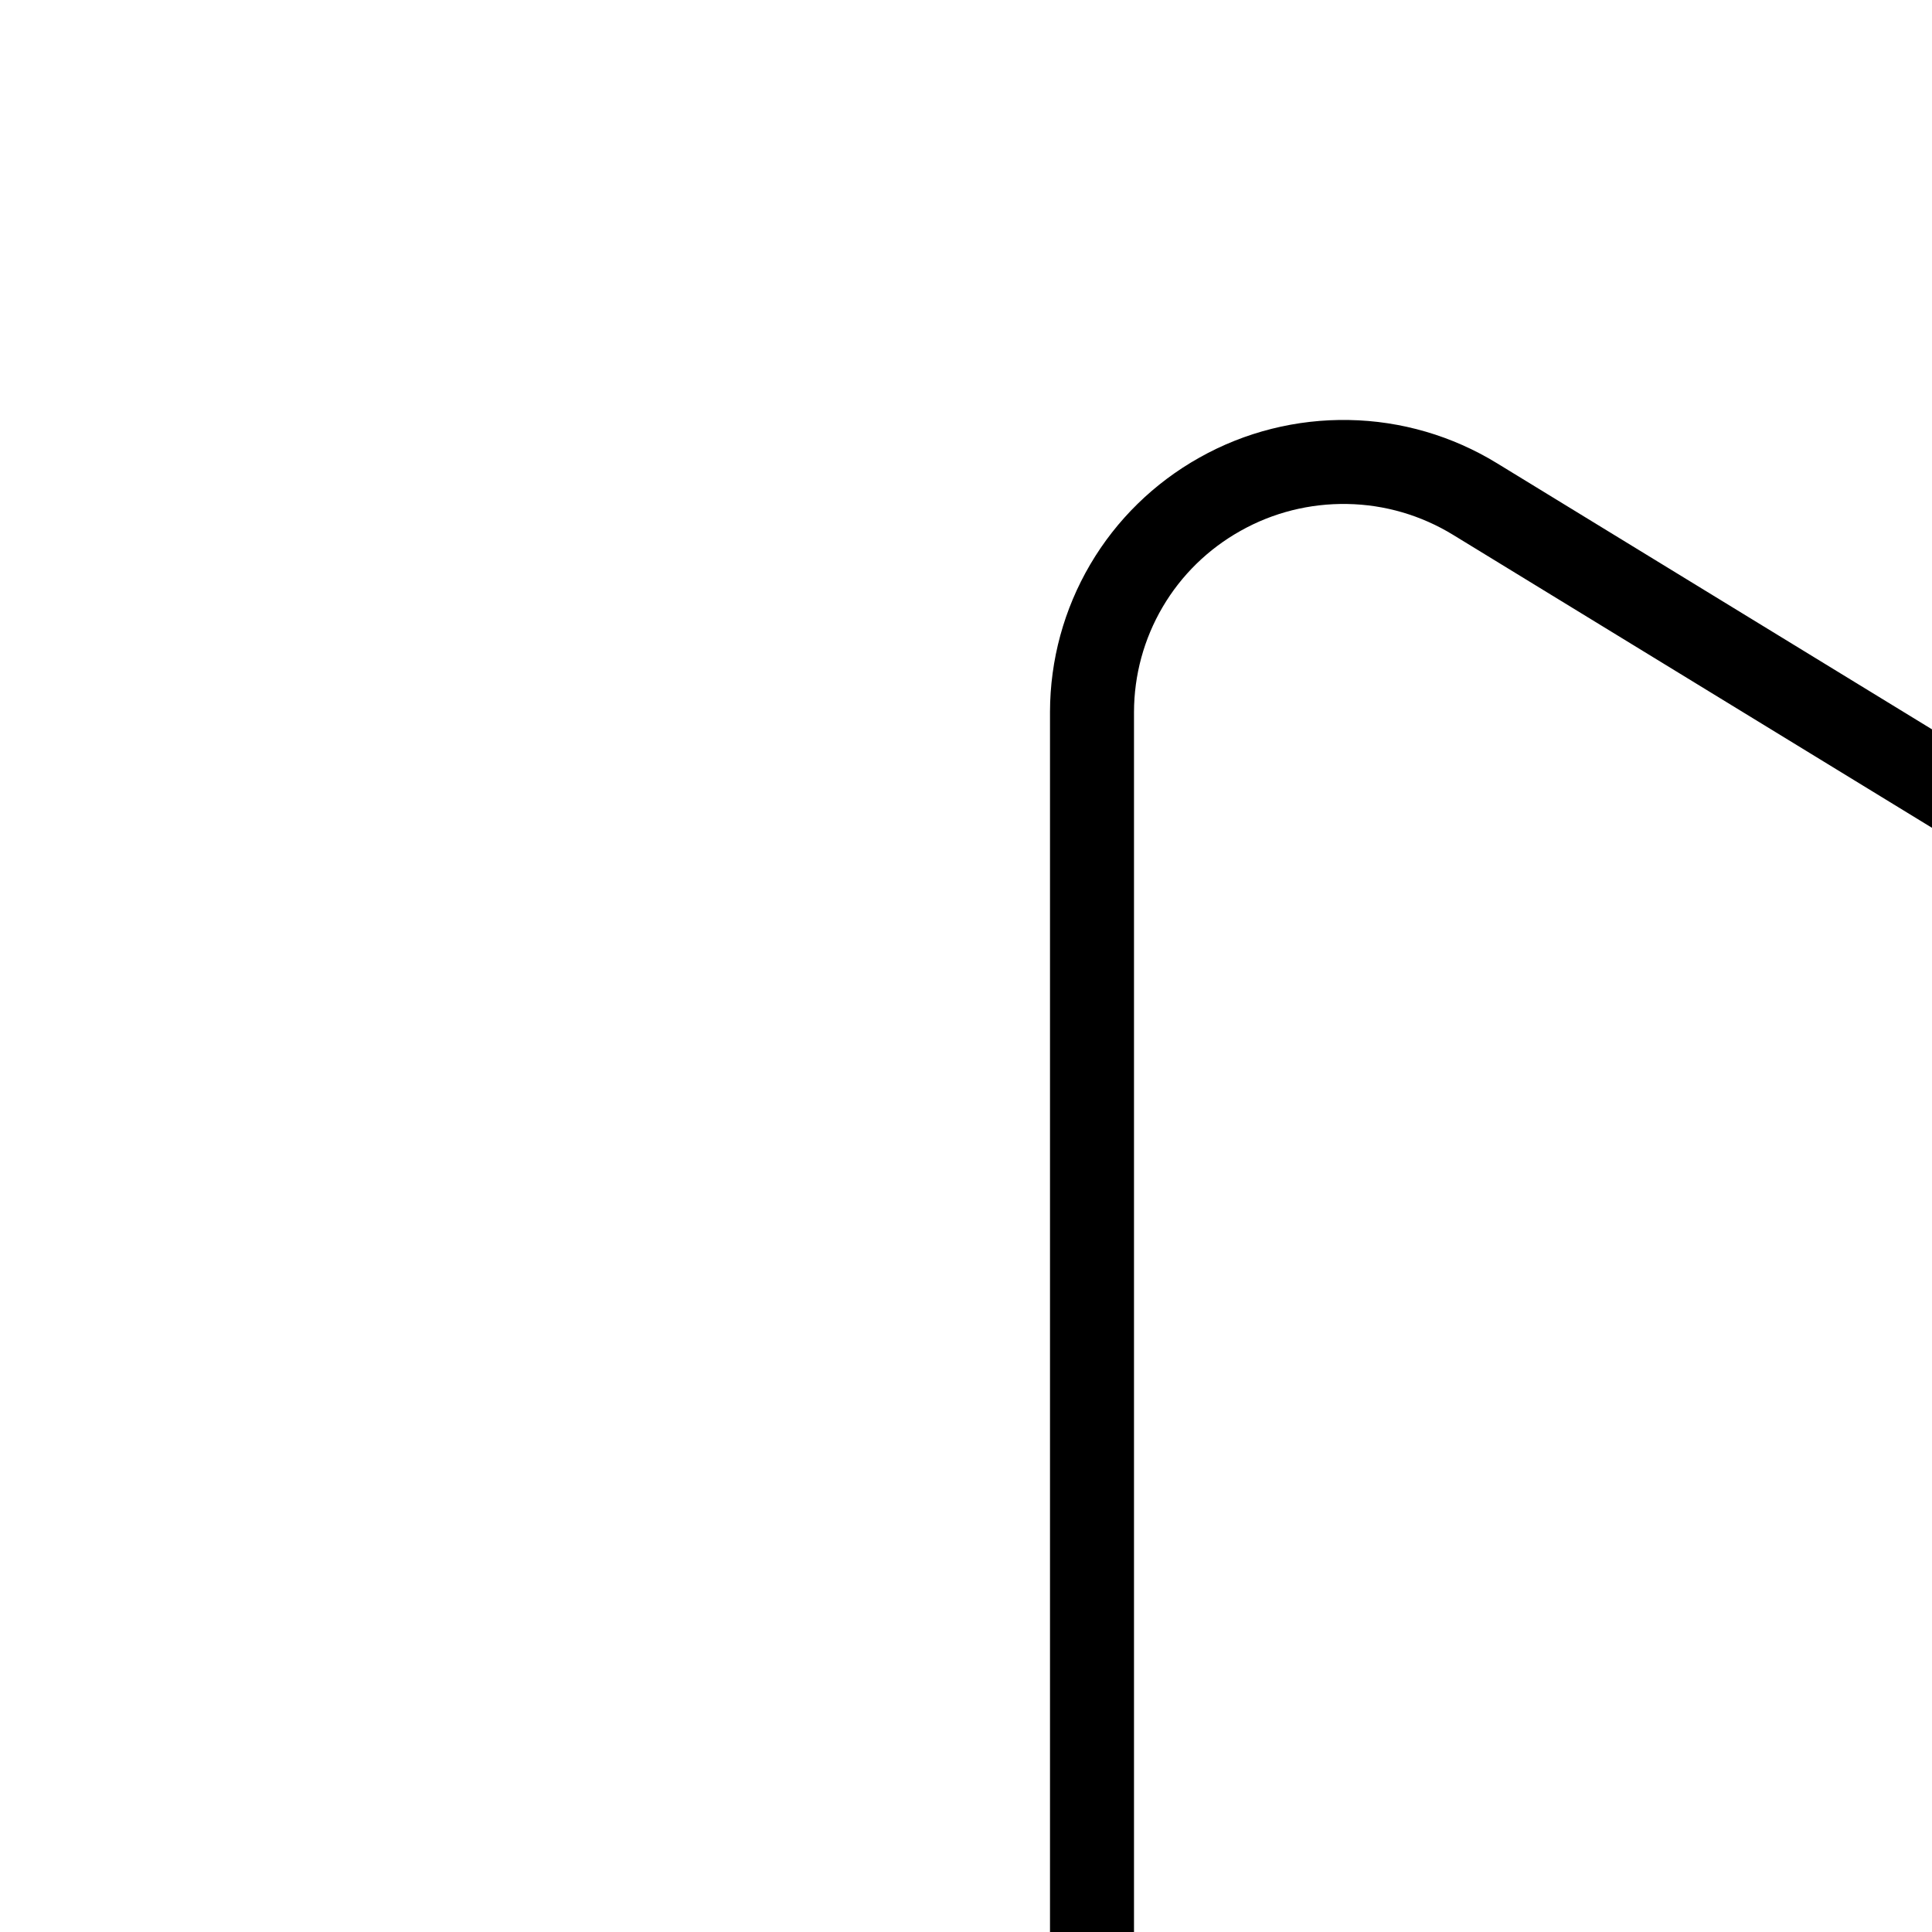
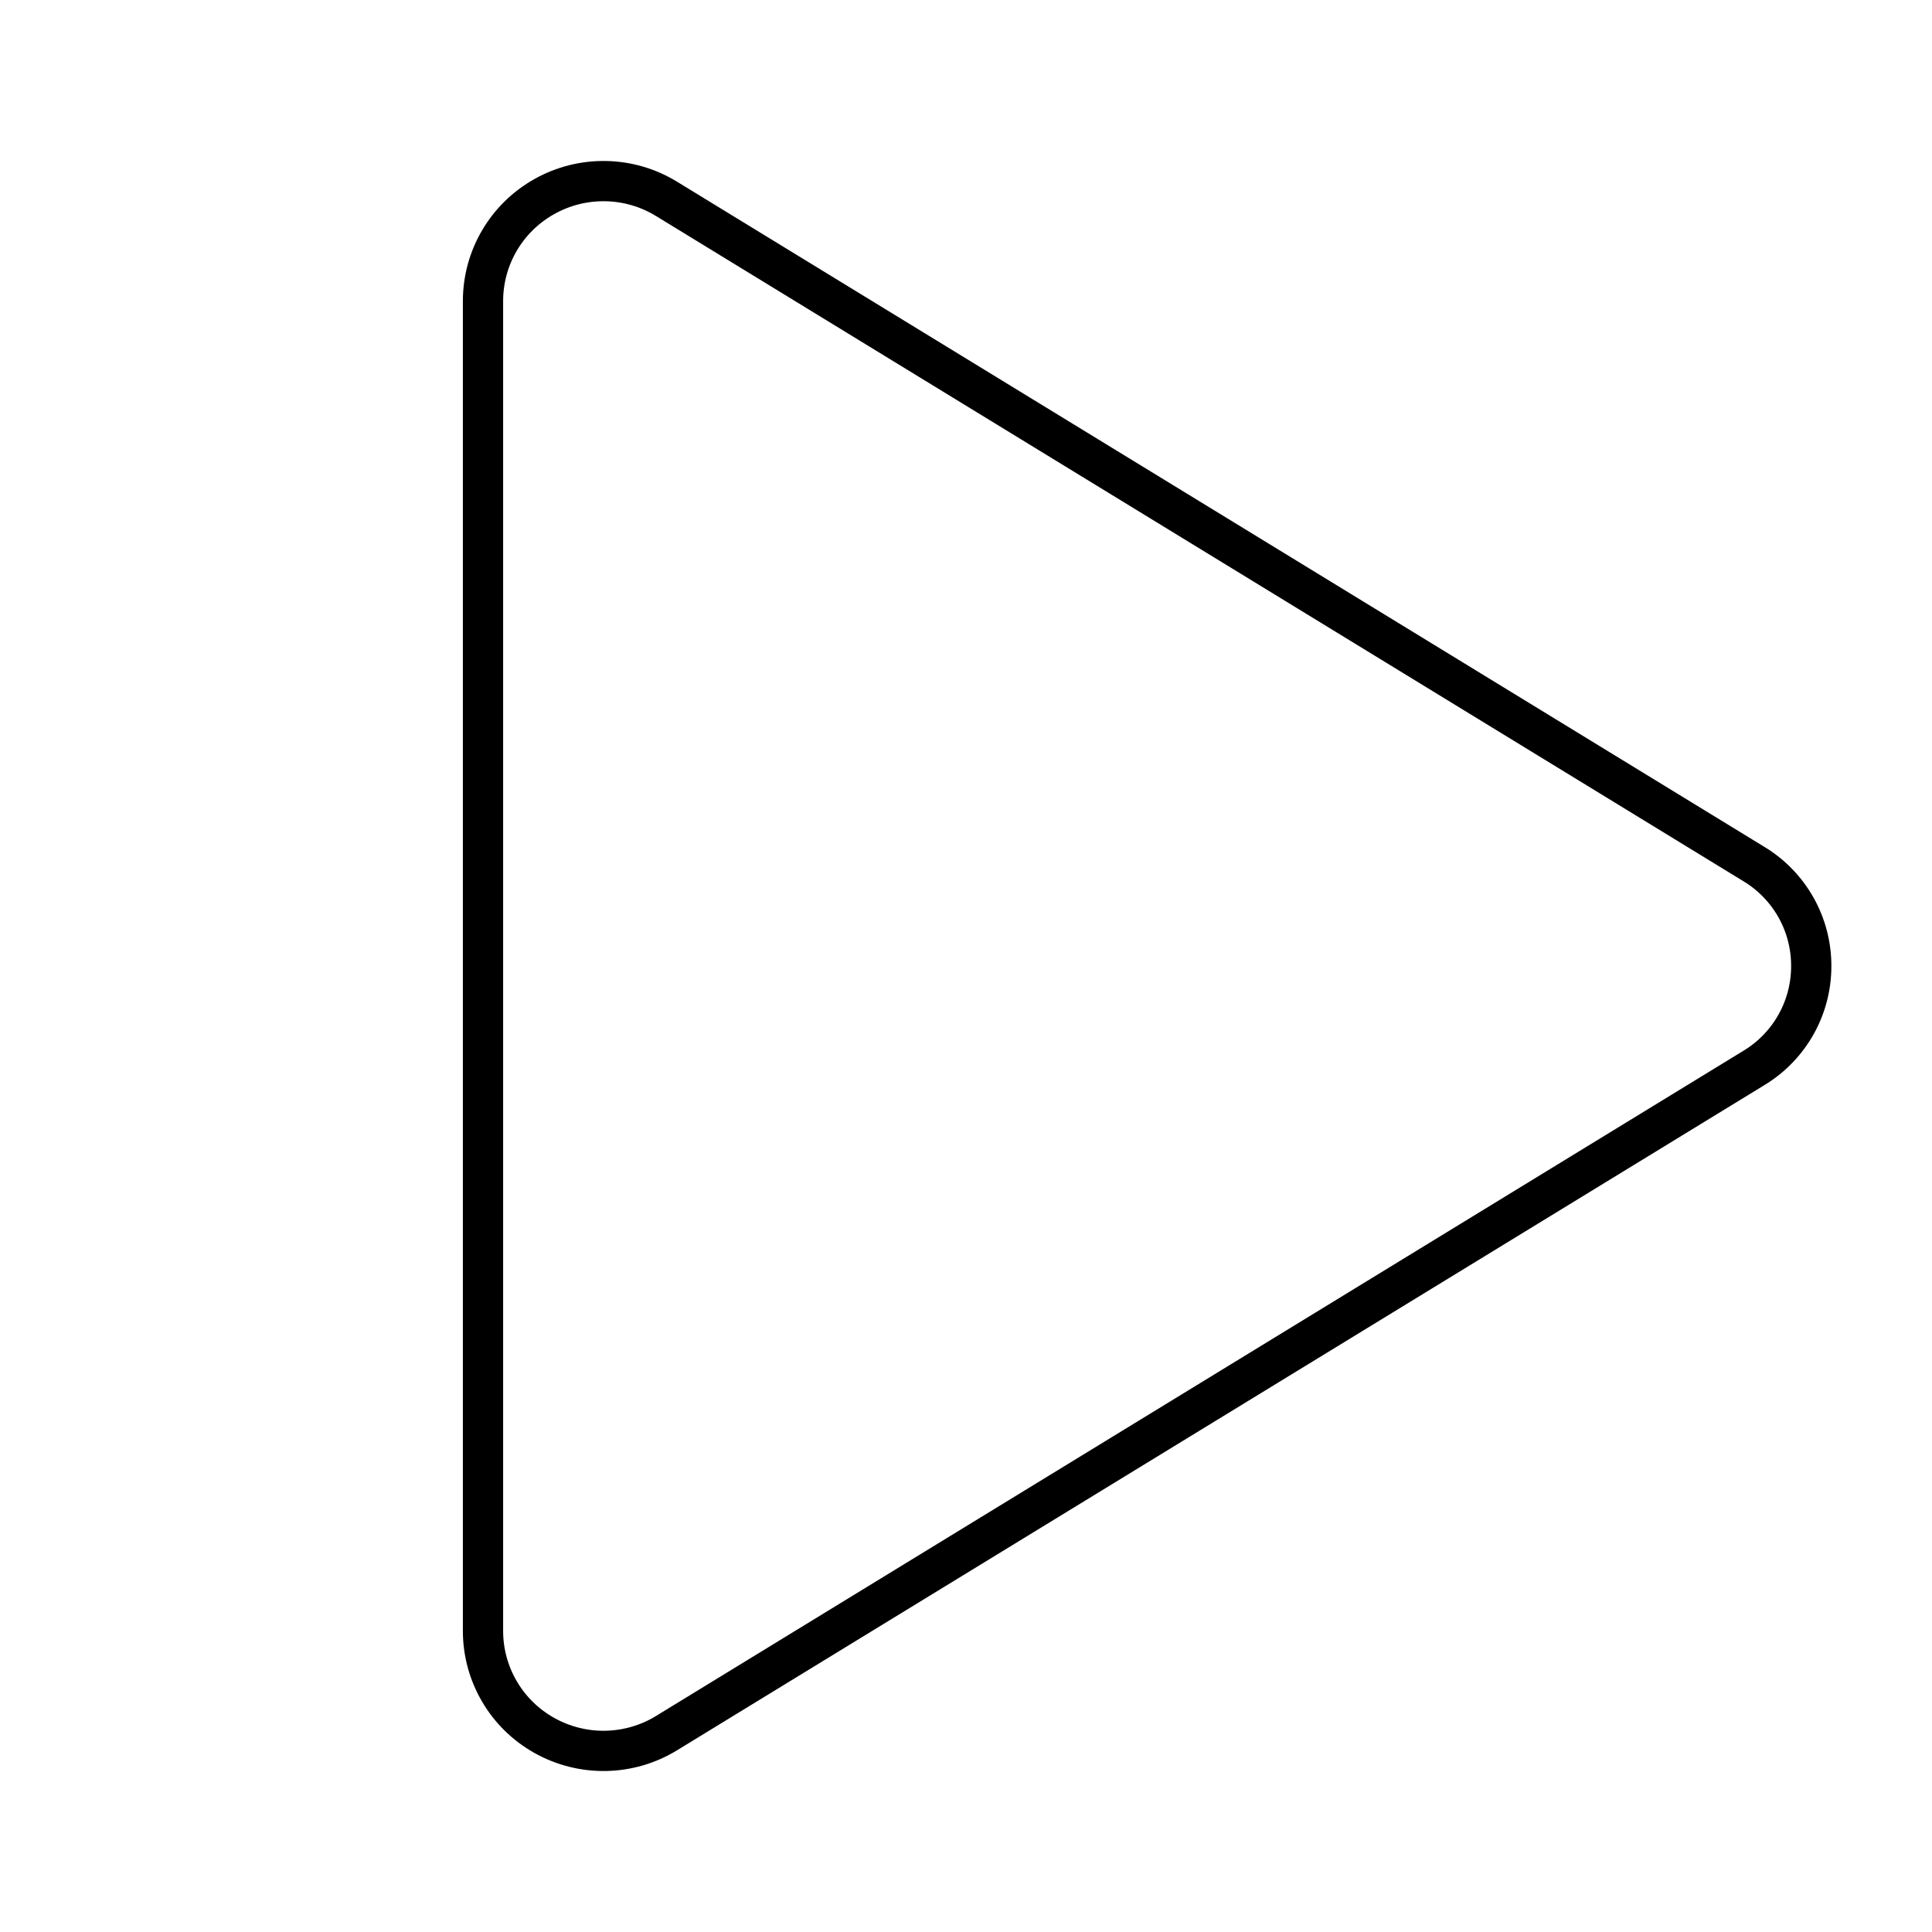
- <svg xmlns="http://www.w3.org/2000/svg" class="css-icon" viewBox="-1 -1 23 23" fill="none" stroke="currentColor" stroke-width="1" stroke-linecap="round" stroke-linejoin="round">
+ <svg xmlns="http://www.w3.org/2000/svg" class="css-icon" viewBox="0 0 48 48" fill="none" stroke="currentColor" stroke-width="1" stroke-linecap="round" stroke-linejoin="round">
  <path d="M45 24C45.001 24.509 44.871 25.01 44.621 25.454C44.371 25.898 44.011 26.27 43.575 26.533L16.56 43.059C16.105 43.338 15.583 43.49 15.049 43.5C14.515 43.51 13.988 43.377 13.523 43.116C13.062 42.858 12.677 42.482 12.41 42.026C12.142 41.571 12.001 41.053 12 40.524V7.476C12.001 6.947 12.142 6.429 12.41 5.973C12.677 5.518 13.062 5.142 13.523 4.884C13.988 4.622 14.515 4.49 15.049 4.5C15.583 4.509 16.105 4.662 16.56 4.941L43.575 21.467C44.011 21.73 44.371 22.102 44.621 22.546C44.871 22.99 45.001 23.491 45 24Z" />
</svg>
